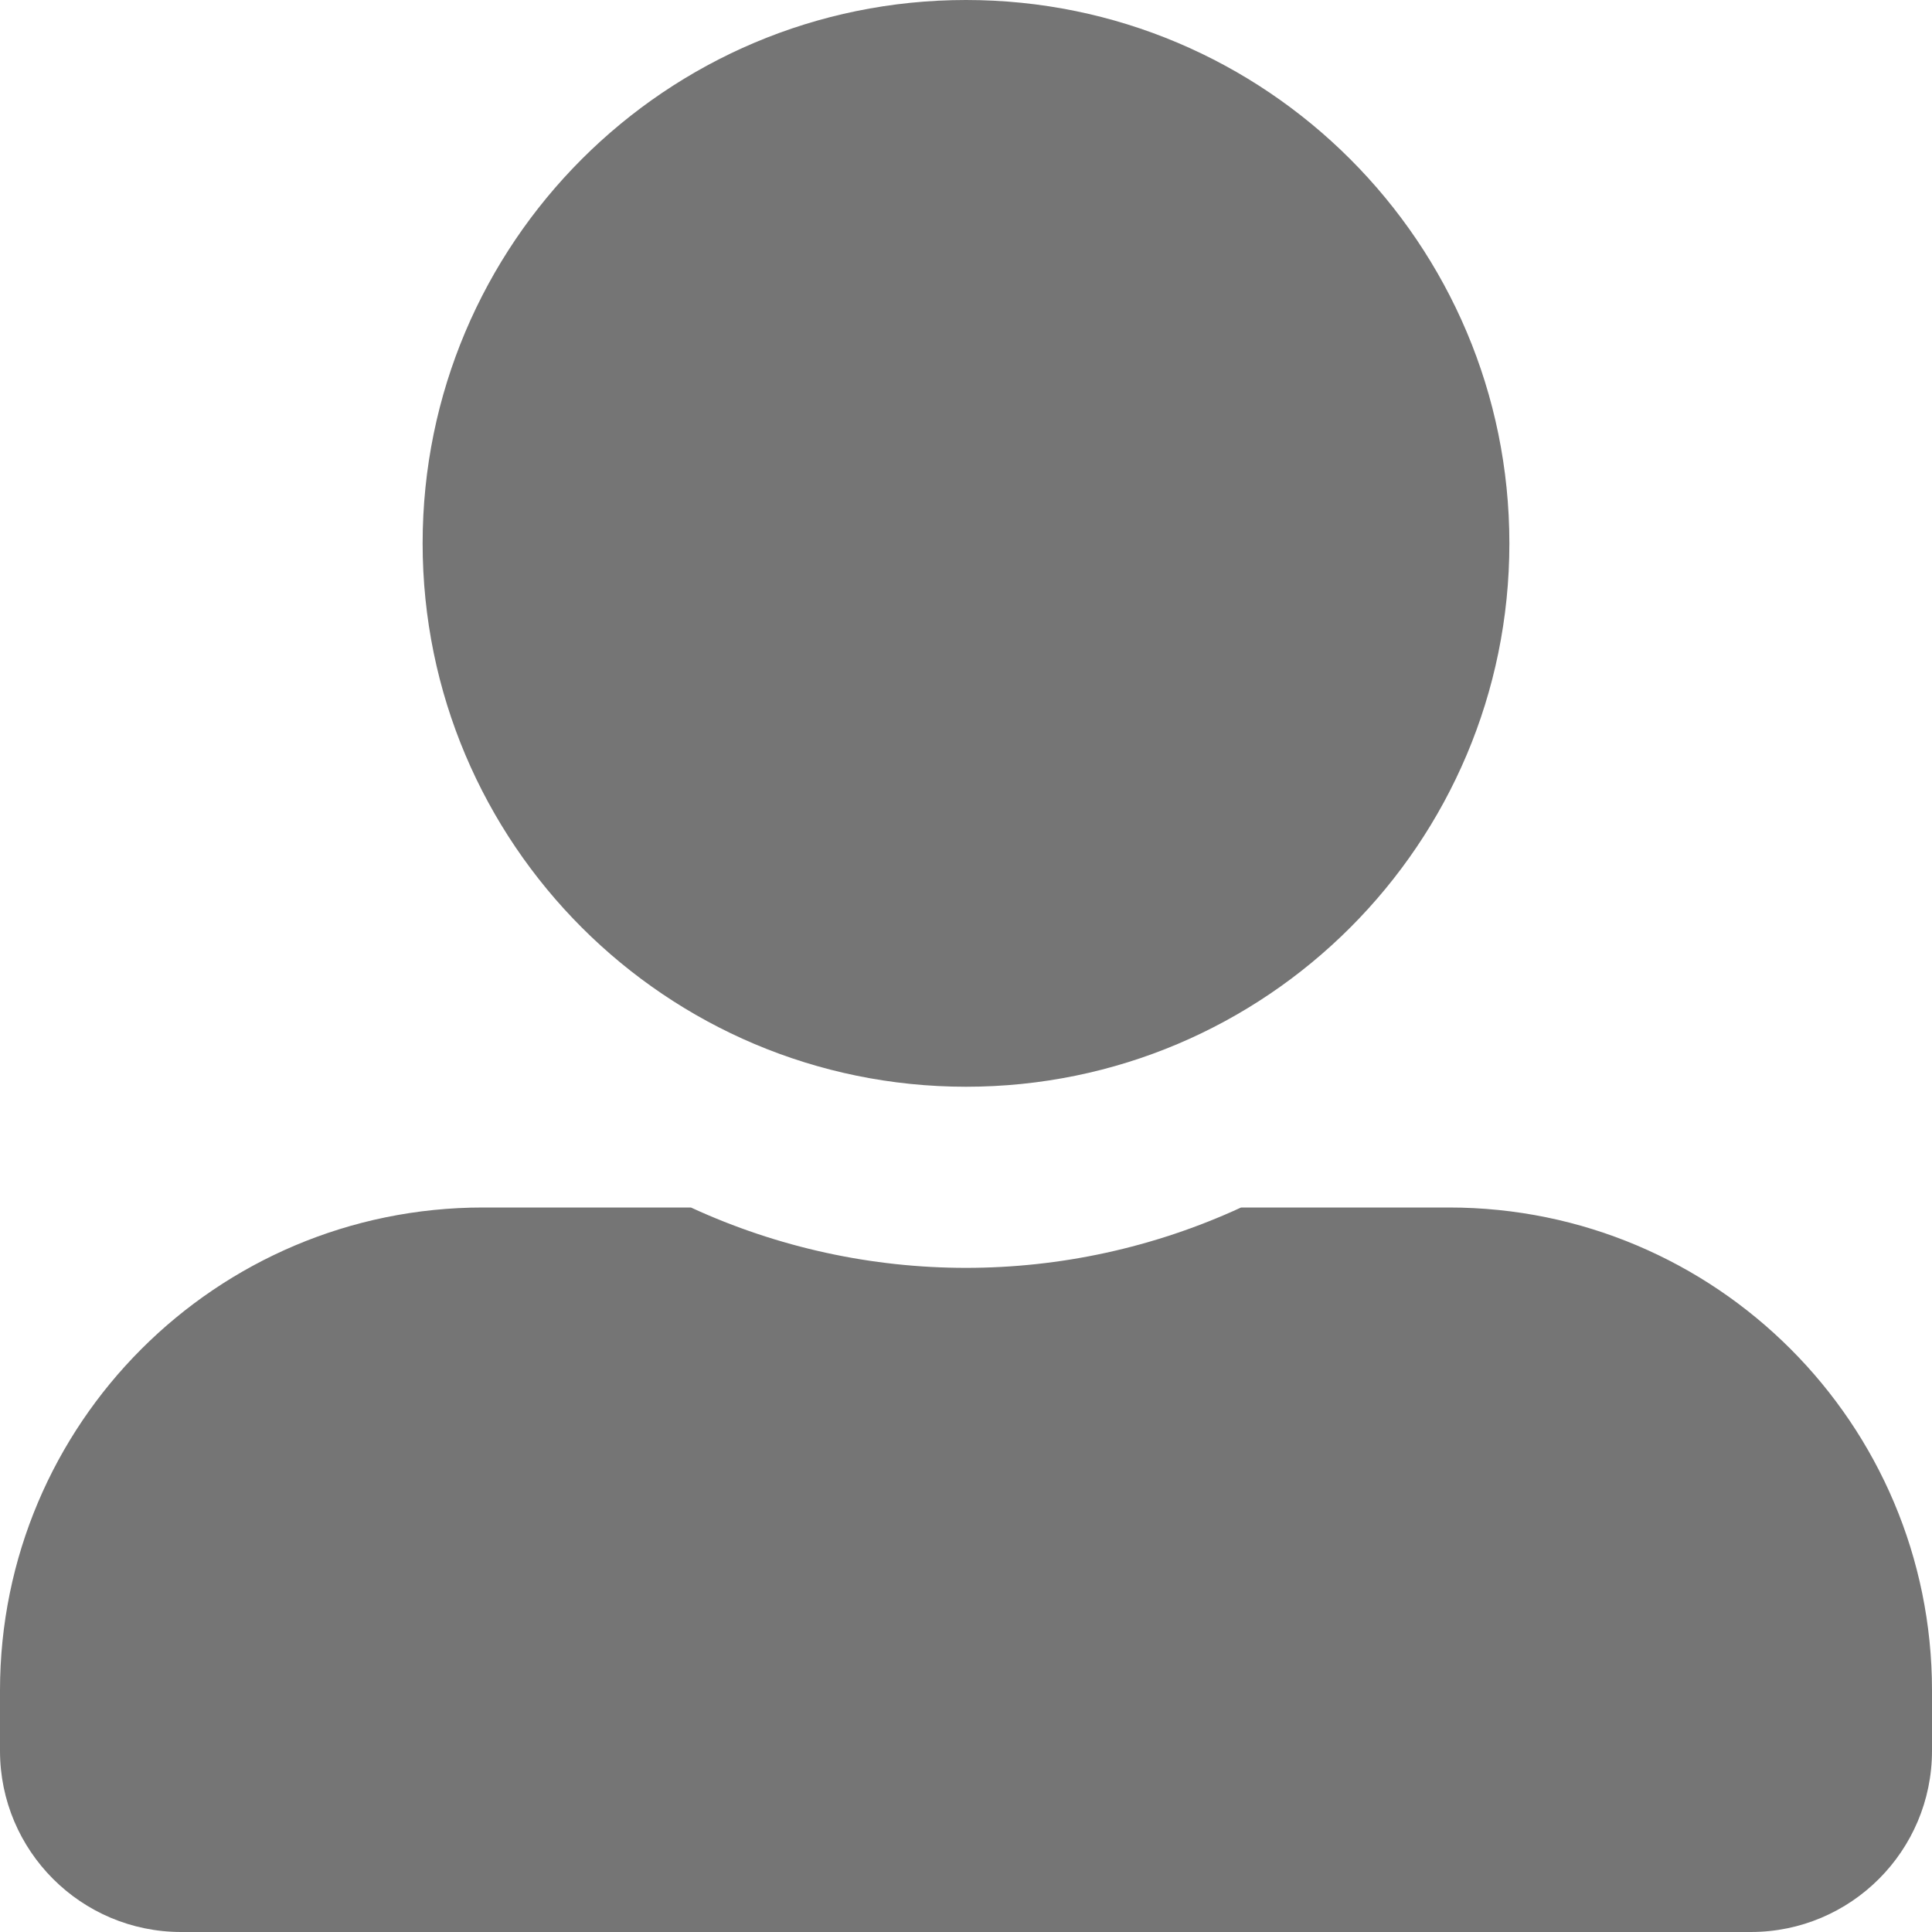
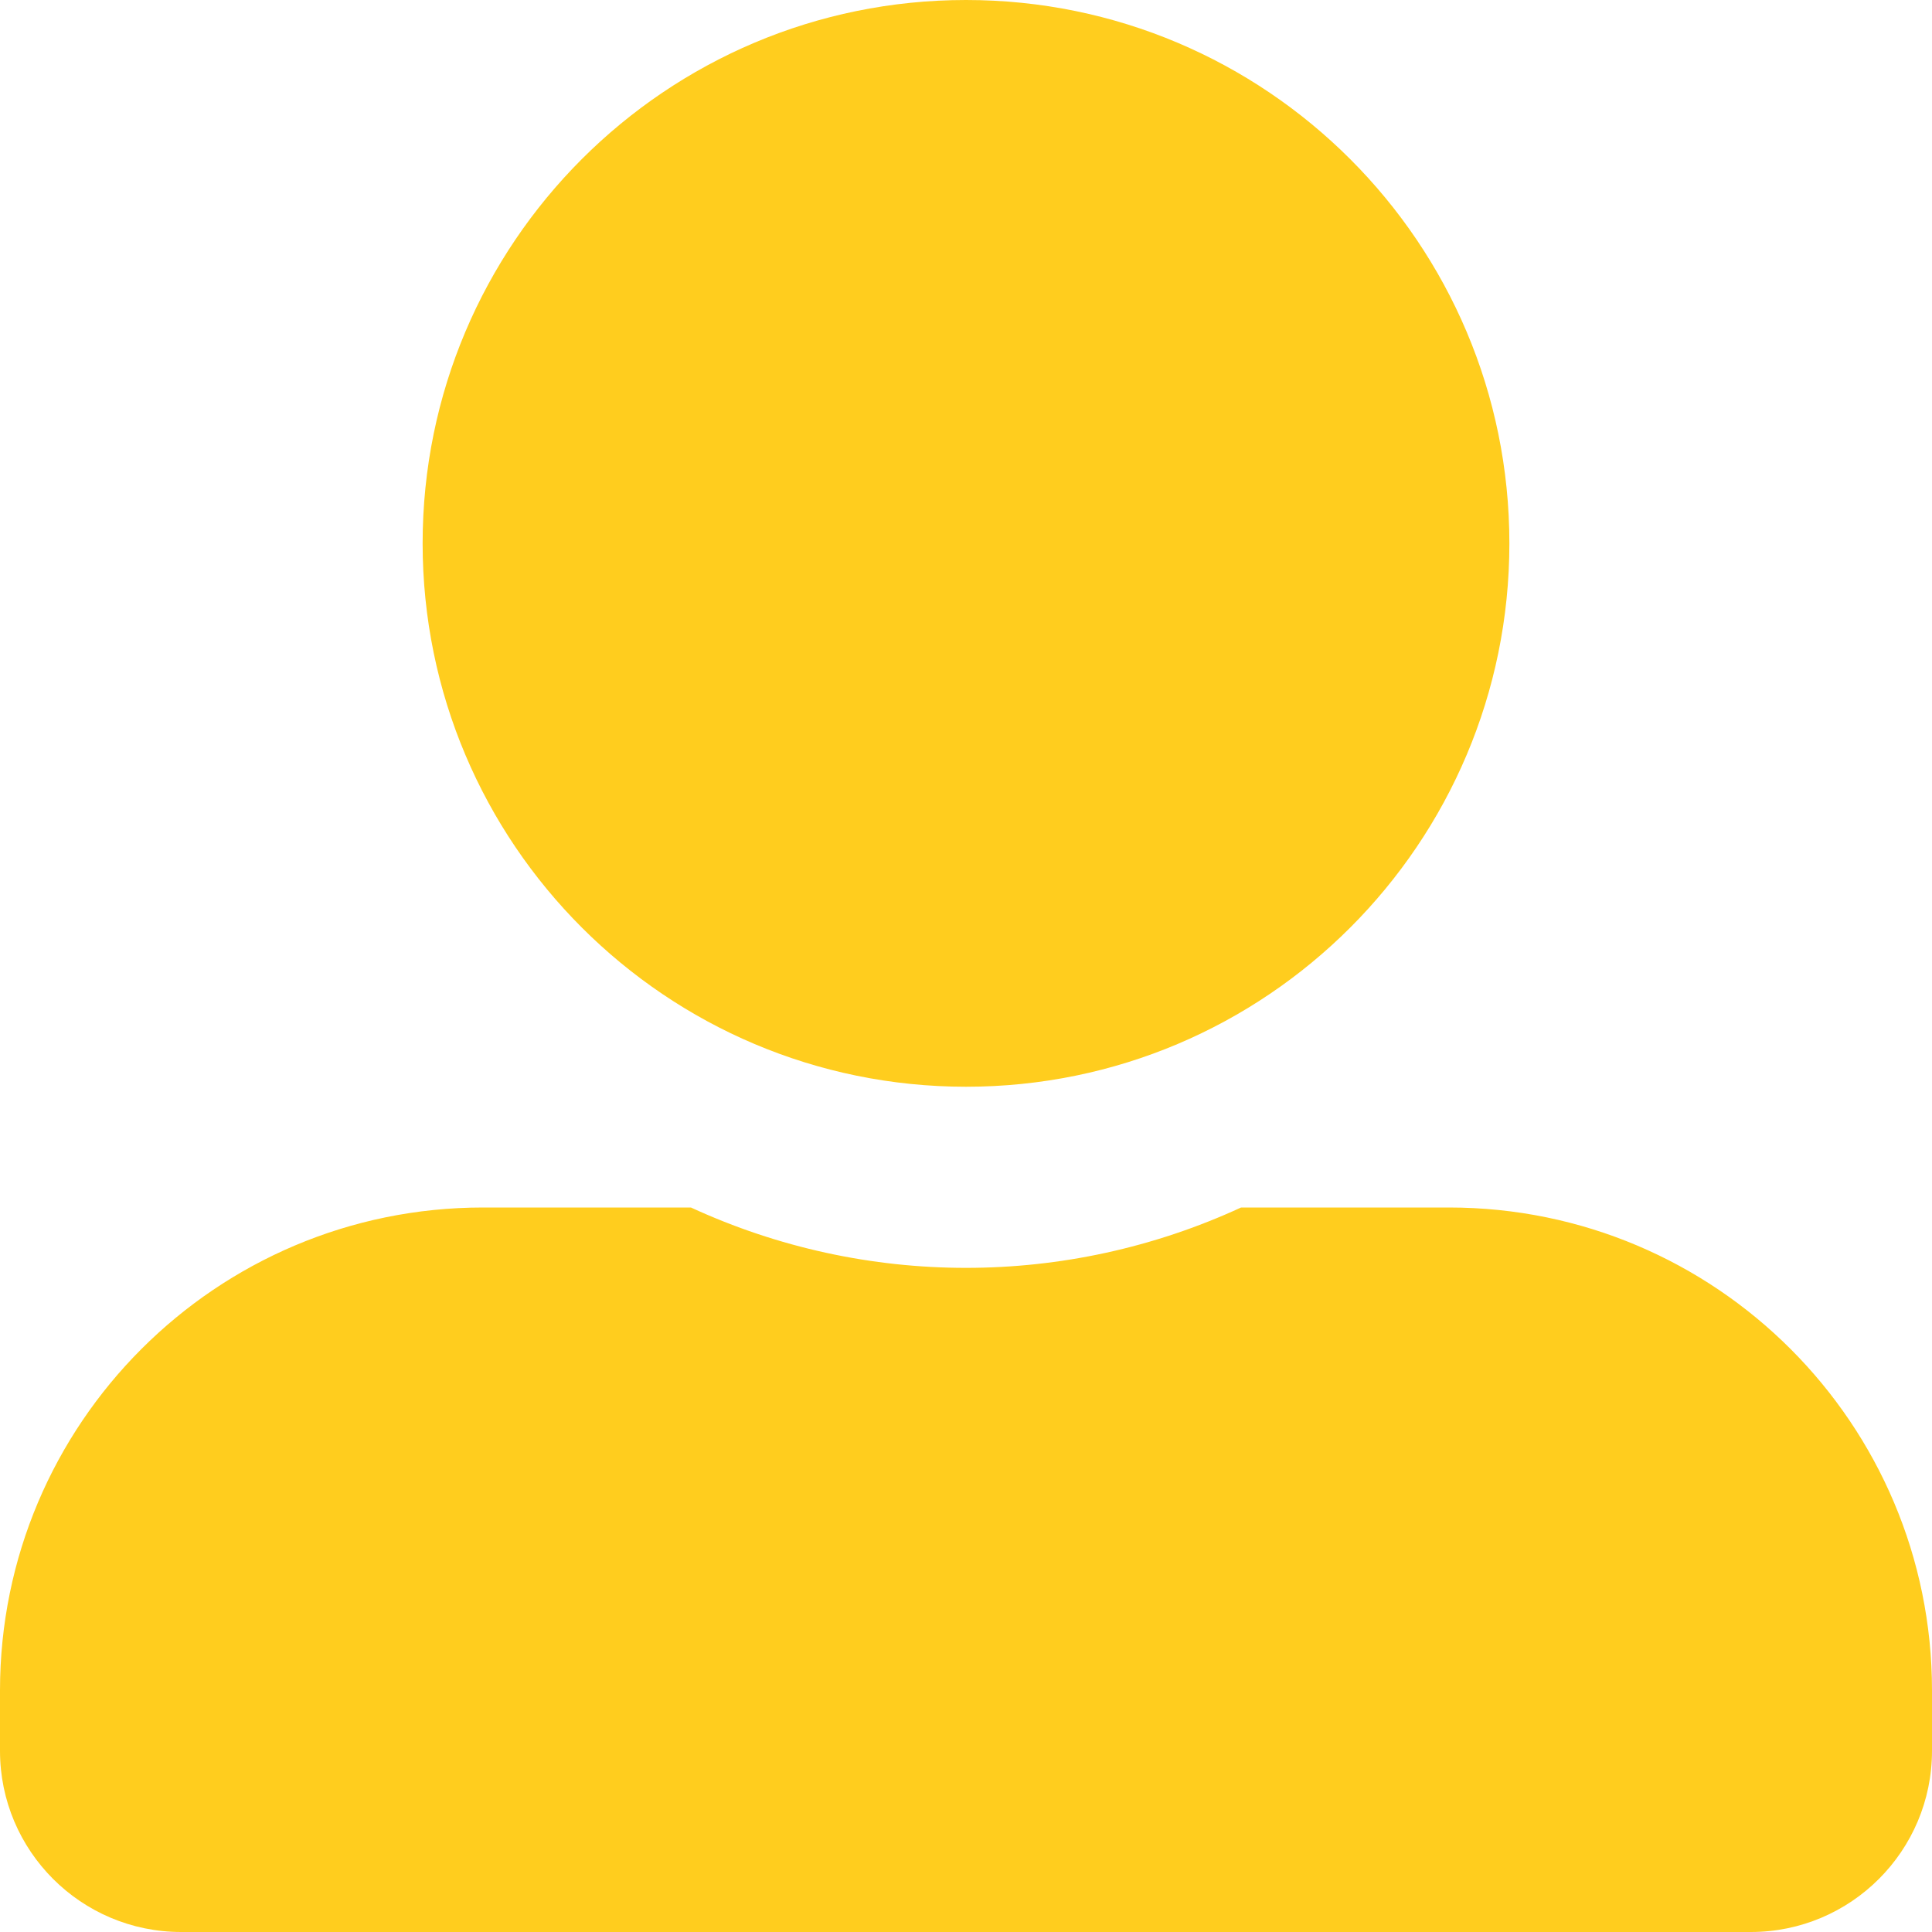
<svg xmlns="http://www.w3.org/2000/svg" width="24" height="24" viewBox="0 0 24 24">
-   <path id="Icon_awesome-user-alt" data-name="Icon awesome-user-alt" d="M12,13.5A6.75,6.75,0,1,0,5.25,6.75,6.752,6.752,0,0,0,12,13.5ZM18,15H15.417a8.16,8.16,0,0,1-6.834,0H6a6,6,0,0,0-6,6v.75A2.251,2.251,0,0,0,2.25,24h19.5A2.251,2.251,0,0,0,24,21.75V21A6,6,0,0,0,18,15Z" fill="#757575" />
+   <path id="Icon_awesome-user-alt" data-name="Icon awesome-user-alt" d="M12,13.5A6.75,6.75,0,1,0,5.25,6.75,6.752,6.752,0,0,0,12,13.5ZM18,15H15.417a8.16,8.16,0,0,1-6.834,0H6a6,6,0,0,0-6,6v.75A2.251,2.251,0,0,0,2.25,24h19.5A2.251,2.251,0,0,0,24,21.75V21A6,6,0,0,0,18,15Z" fill="#FFCD1E" />
</svg>
